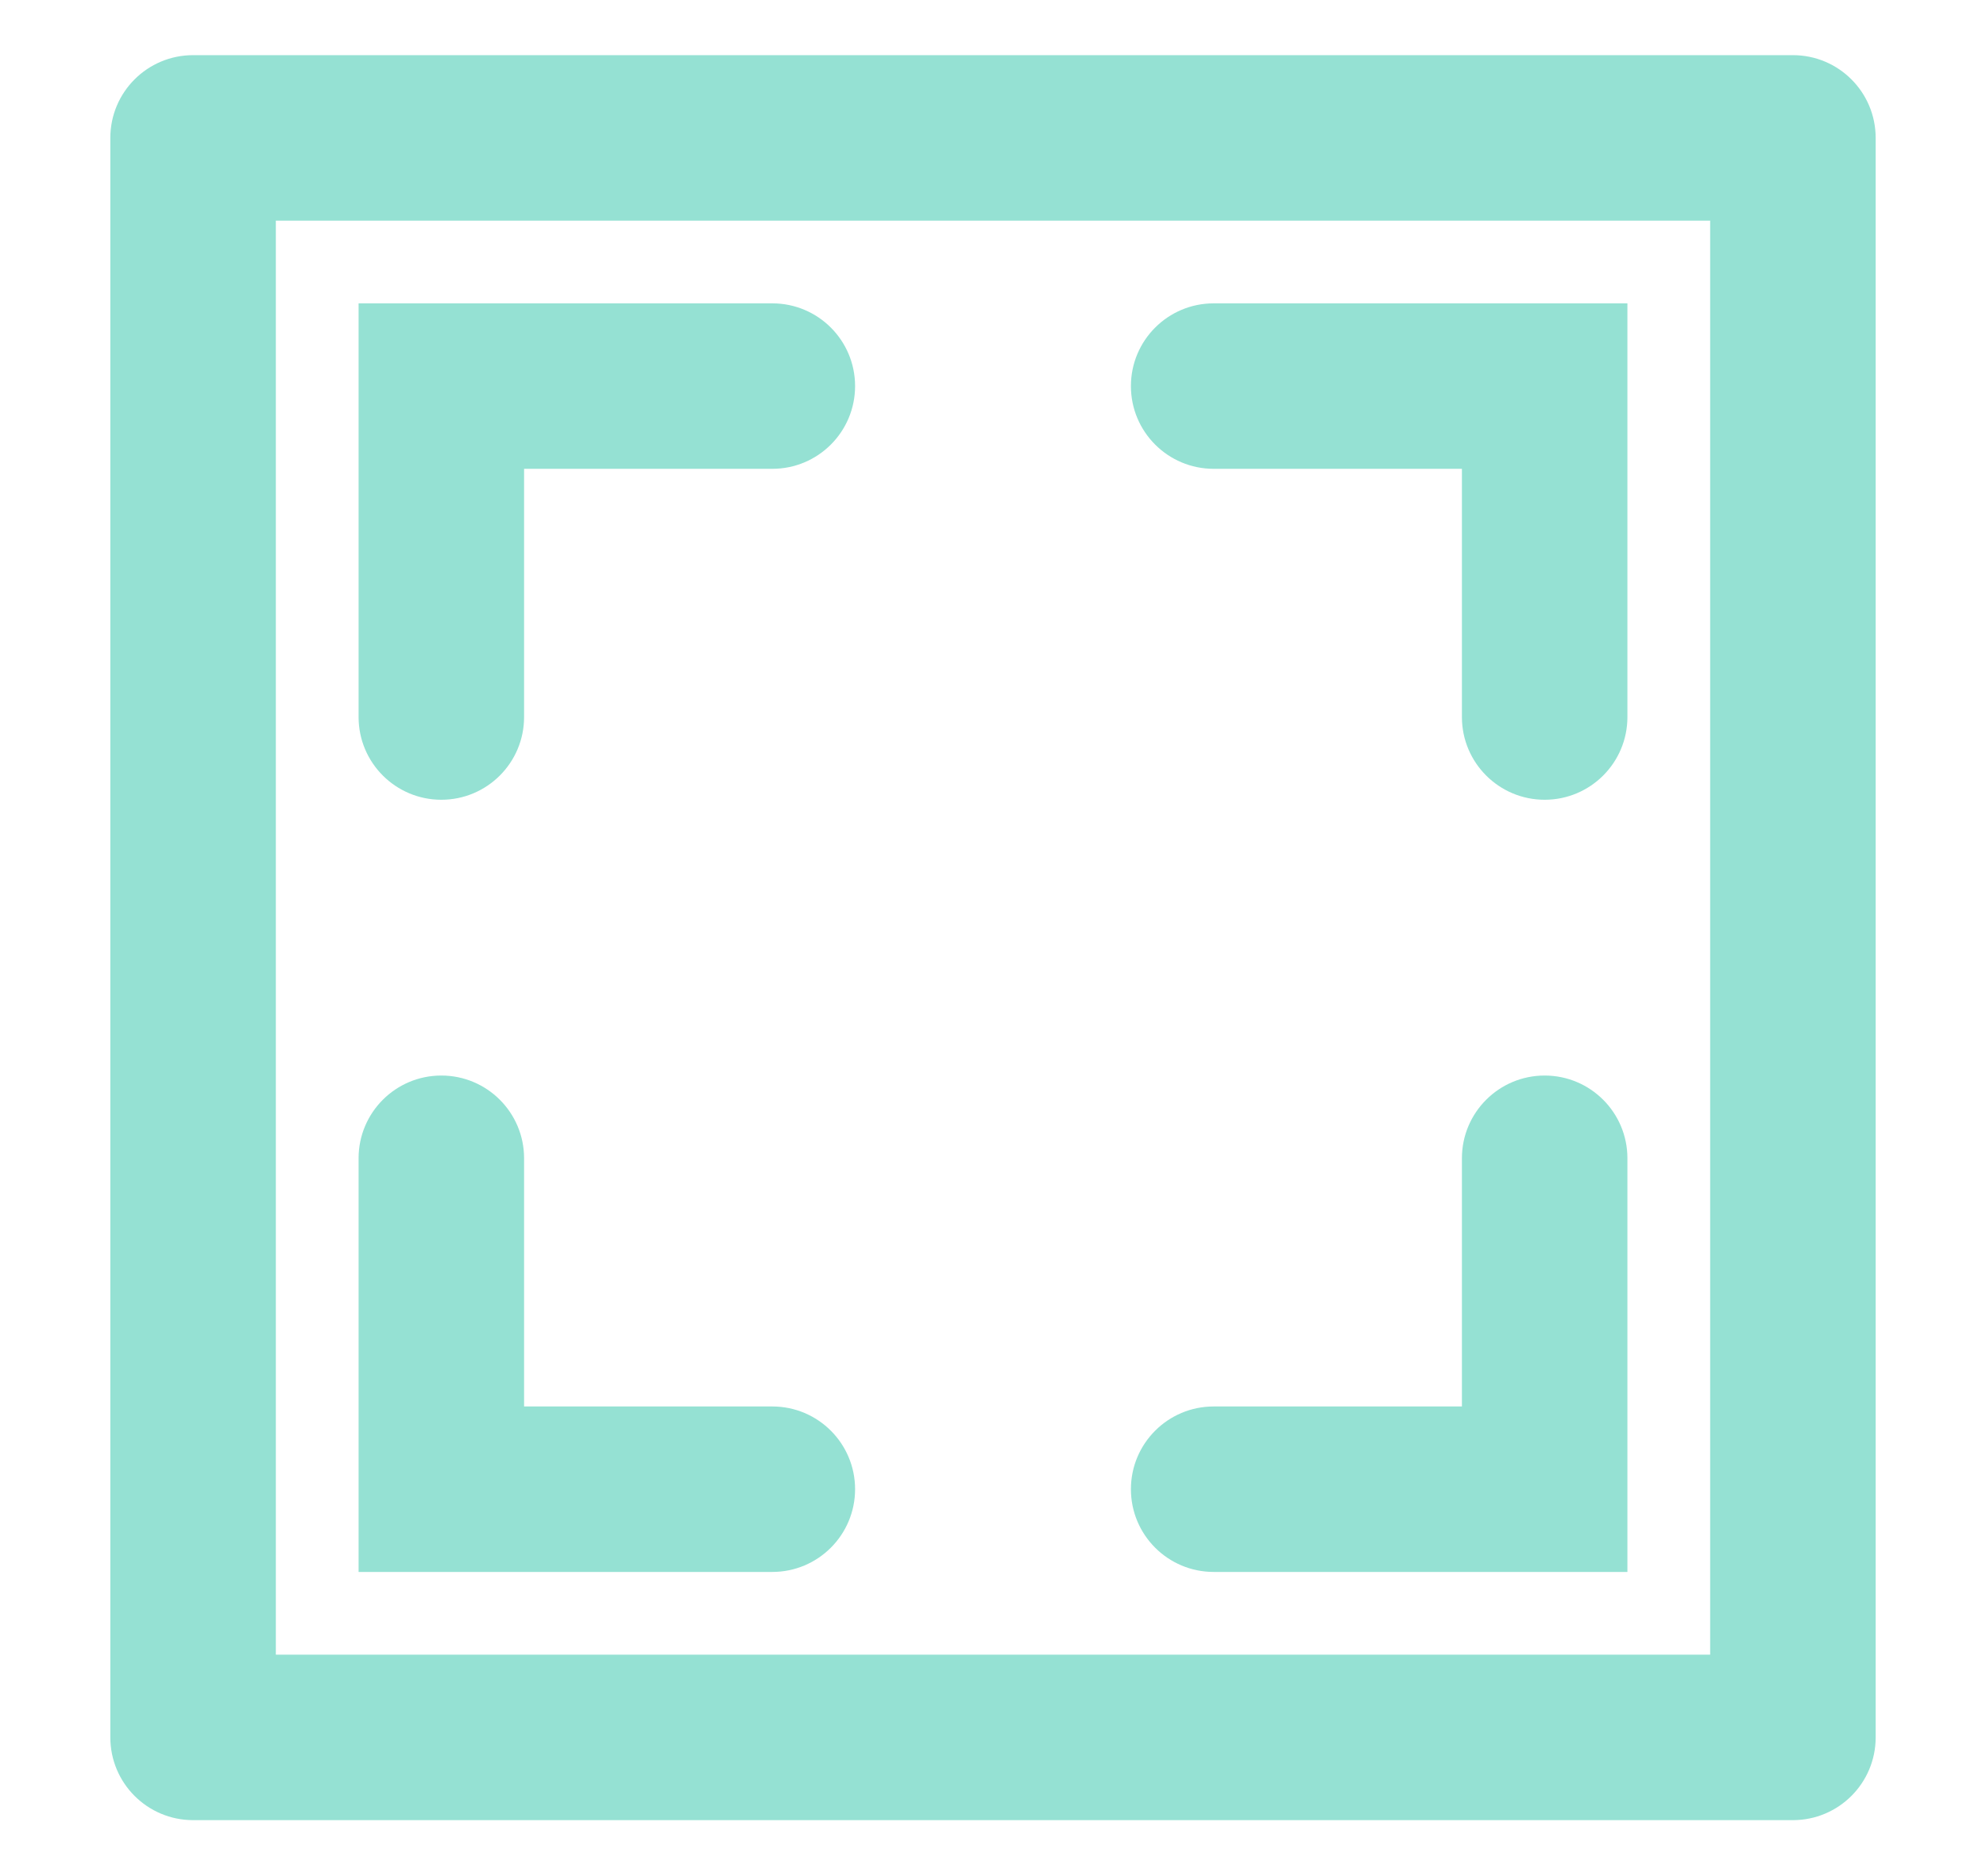
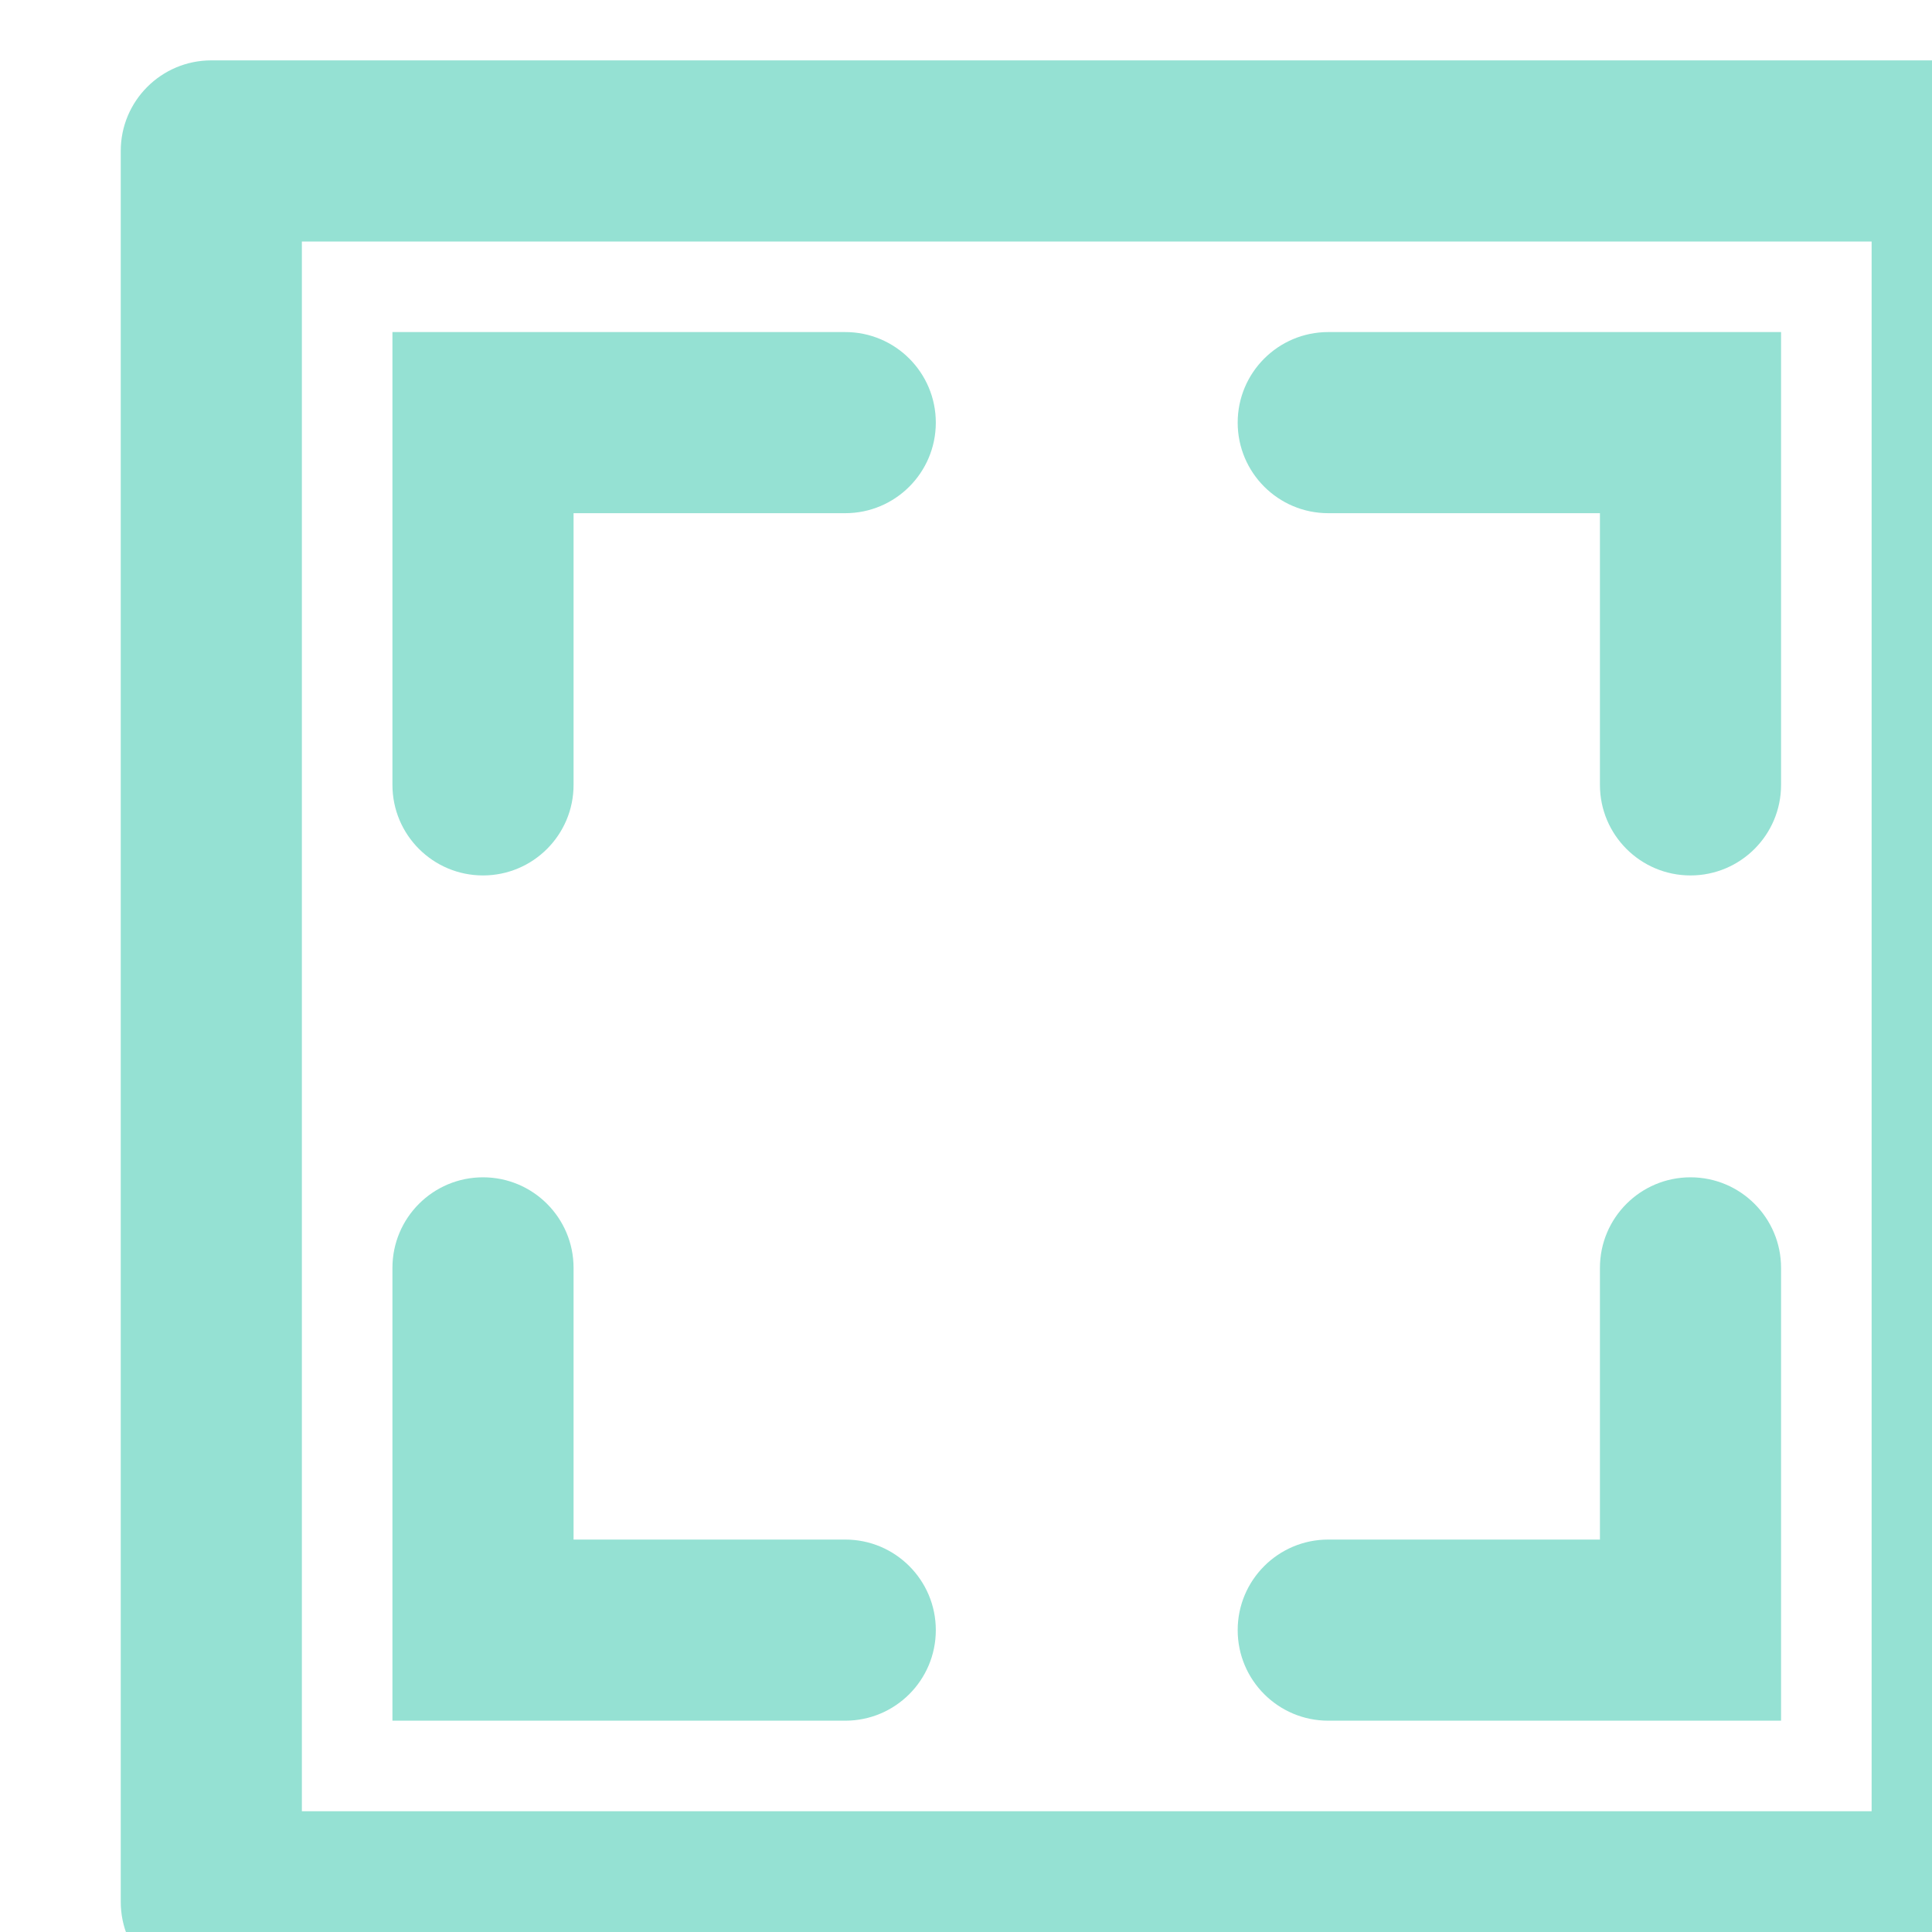
- <svg xmlns="http://www.w3.org/2000/svg" width="36" height="34">
+ <svg xmlns="http://www.w3.org/2000/svg" id="image">
  <path fill="#95E1D3" paint-order="stroke fill markers" fill-rule="evenodd" d="M32.5 33h-29A1.5 1.5 0 0 1 2 31.5v-29A1.5 1.5 0 0 1 3.5 1h29A1.5 1.5 0 0 1 34 2.5v29a1.5 1.5 0 0 1-1.5 1.5zM31 4H5v26h26V4zM8.5 5.5H14a1.5 1.5 0 0 1 0 3H9.5V13a1.5 1.5 0 1 1-3 0V7.5v-2h2zM6.5 21a1.5 1.5 0 1 1 3 0v4.5H14a1.5 1.5 0 1 1 0 3H8.5h-2v-2V21zM22 5.5h7.5V13a1.5 1.5 0 1 1-3 0V8.5H22a1.5 1.5 0 1 1 0-3zm0 20h4.5V21a1.5 1.5 0 0 1 3 0v7.5h-2H22a1.5 1.5 0 0 1 0-3z" />
</svg>
